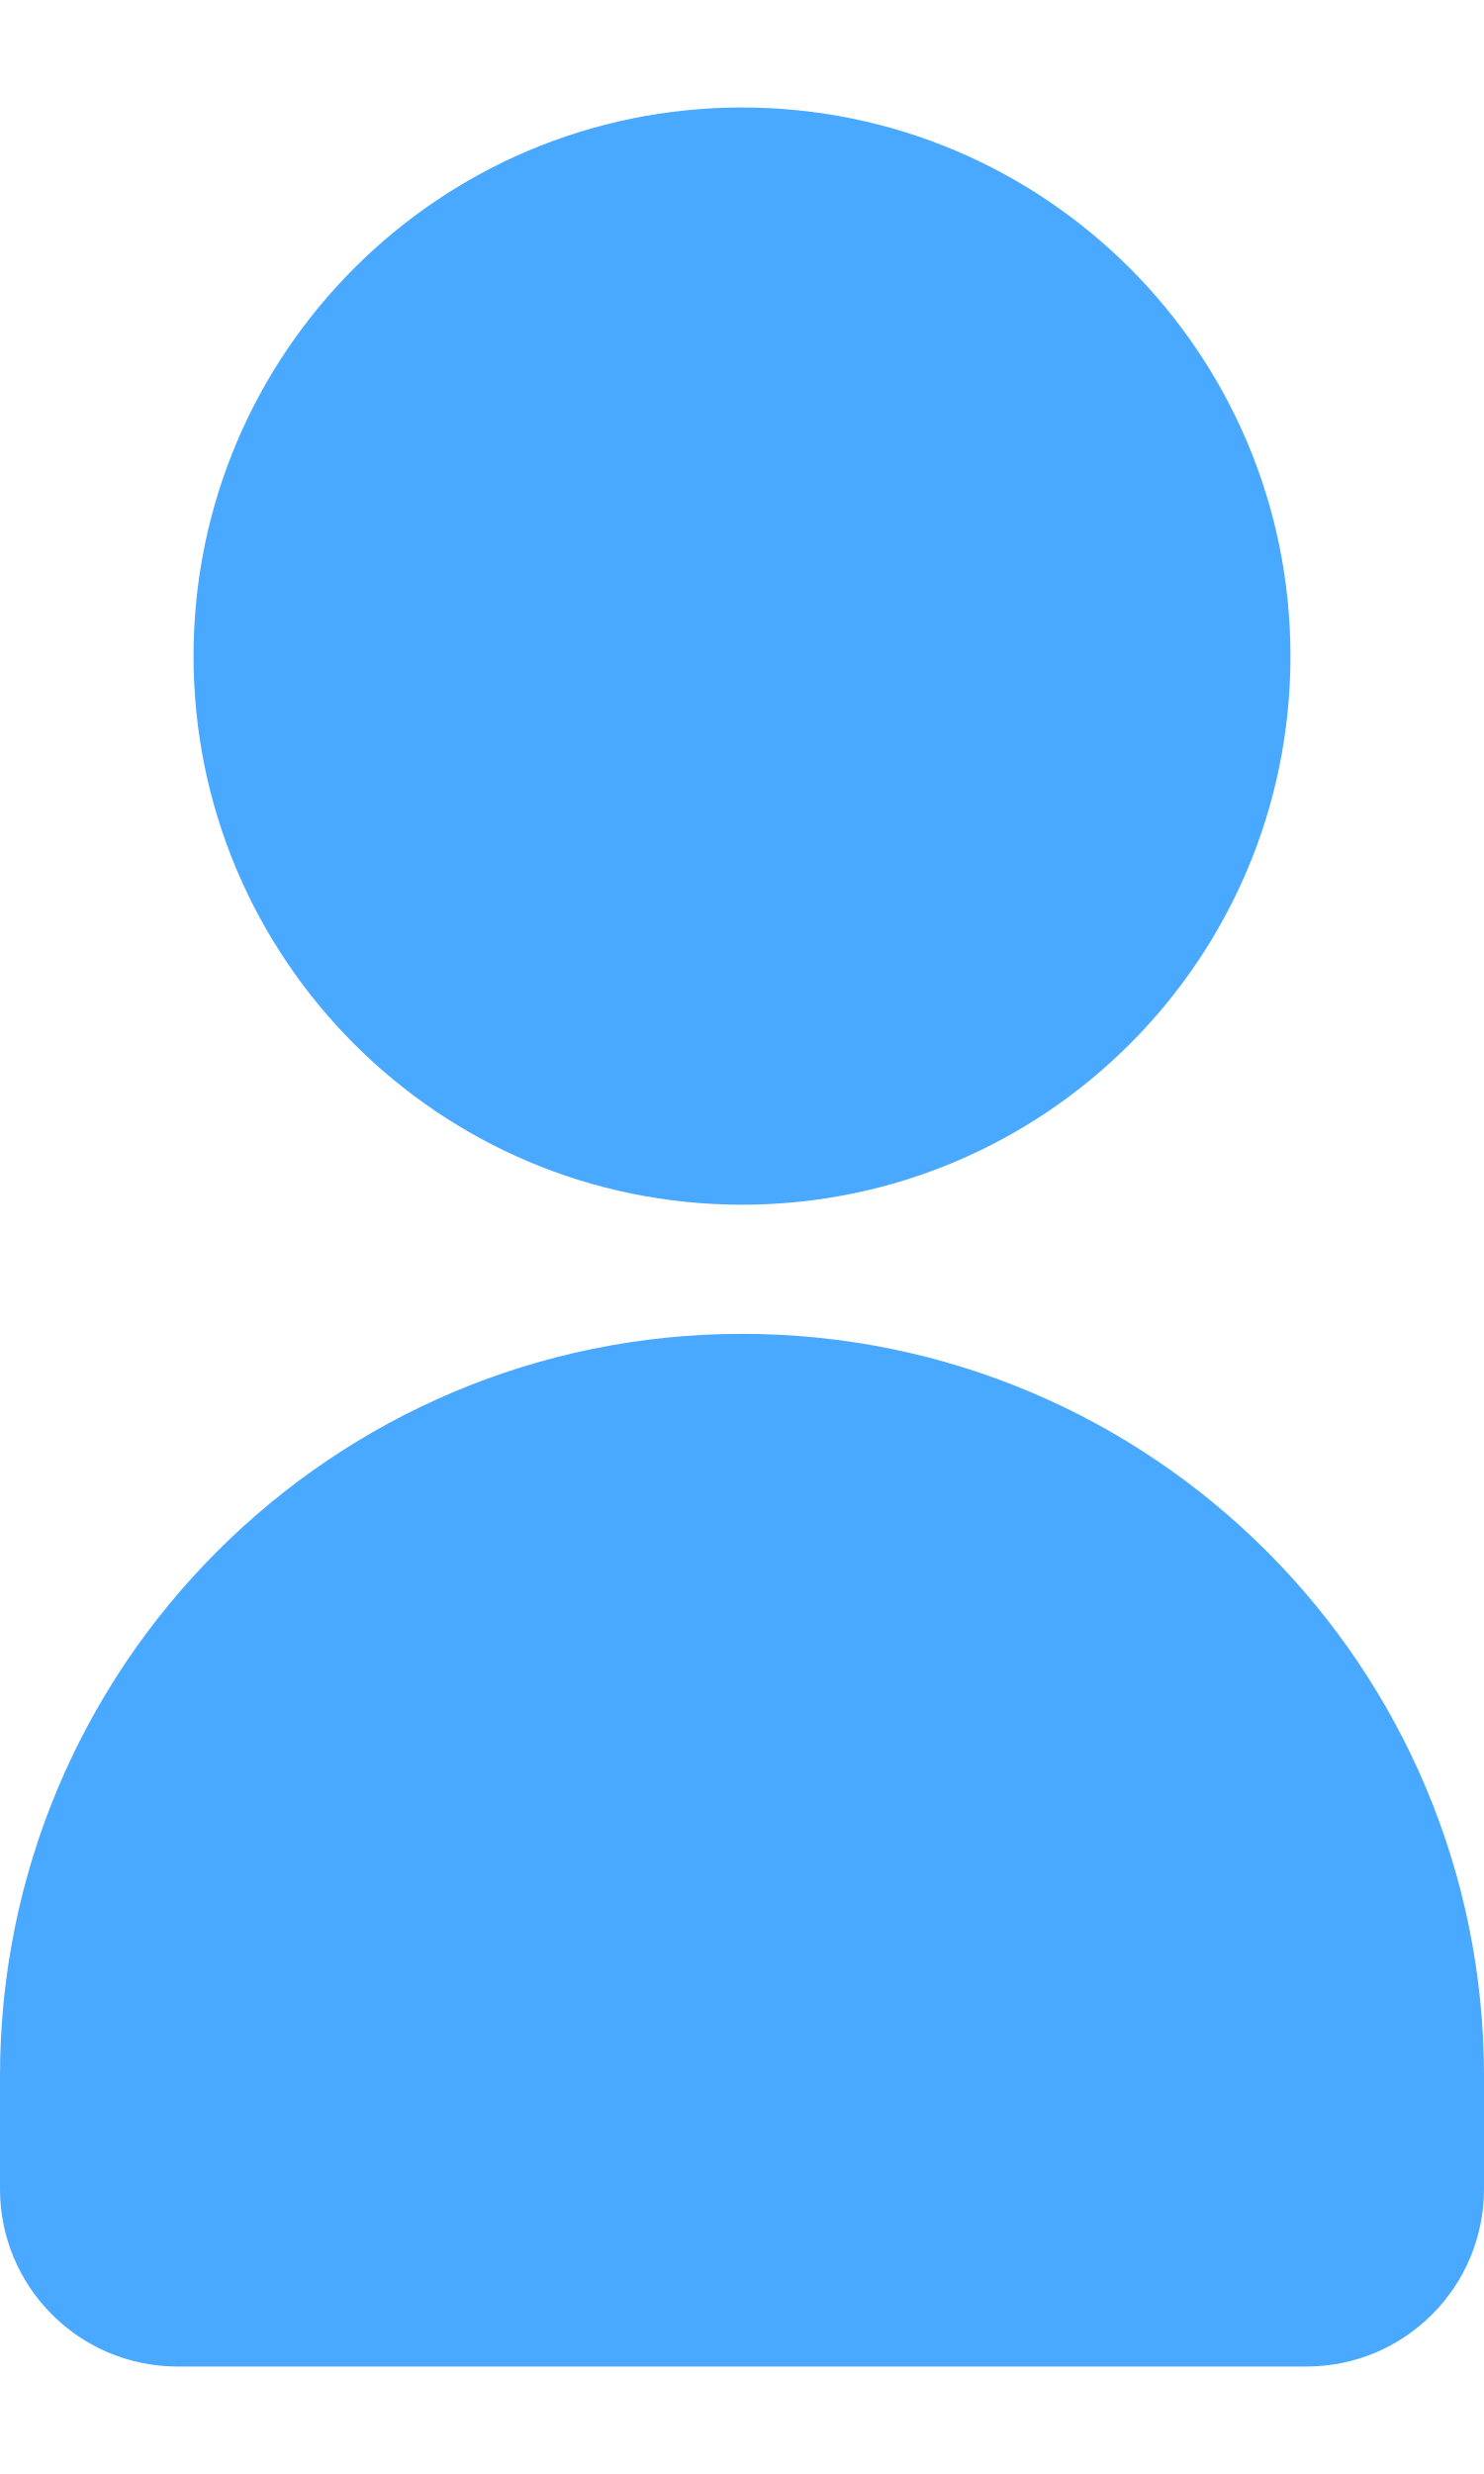
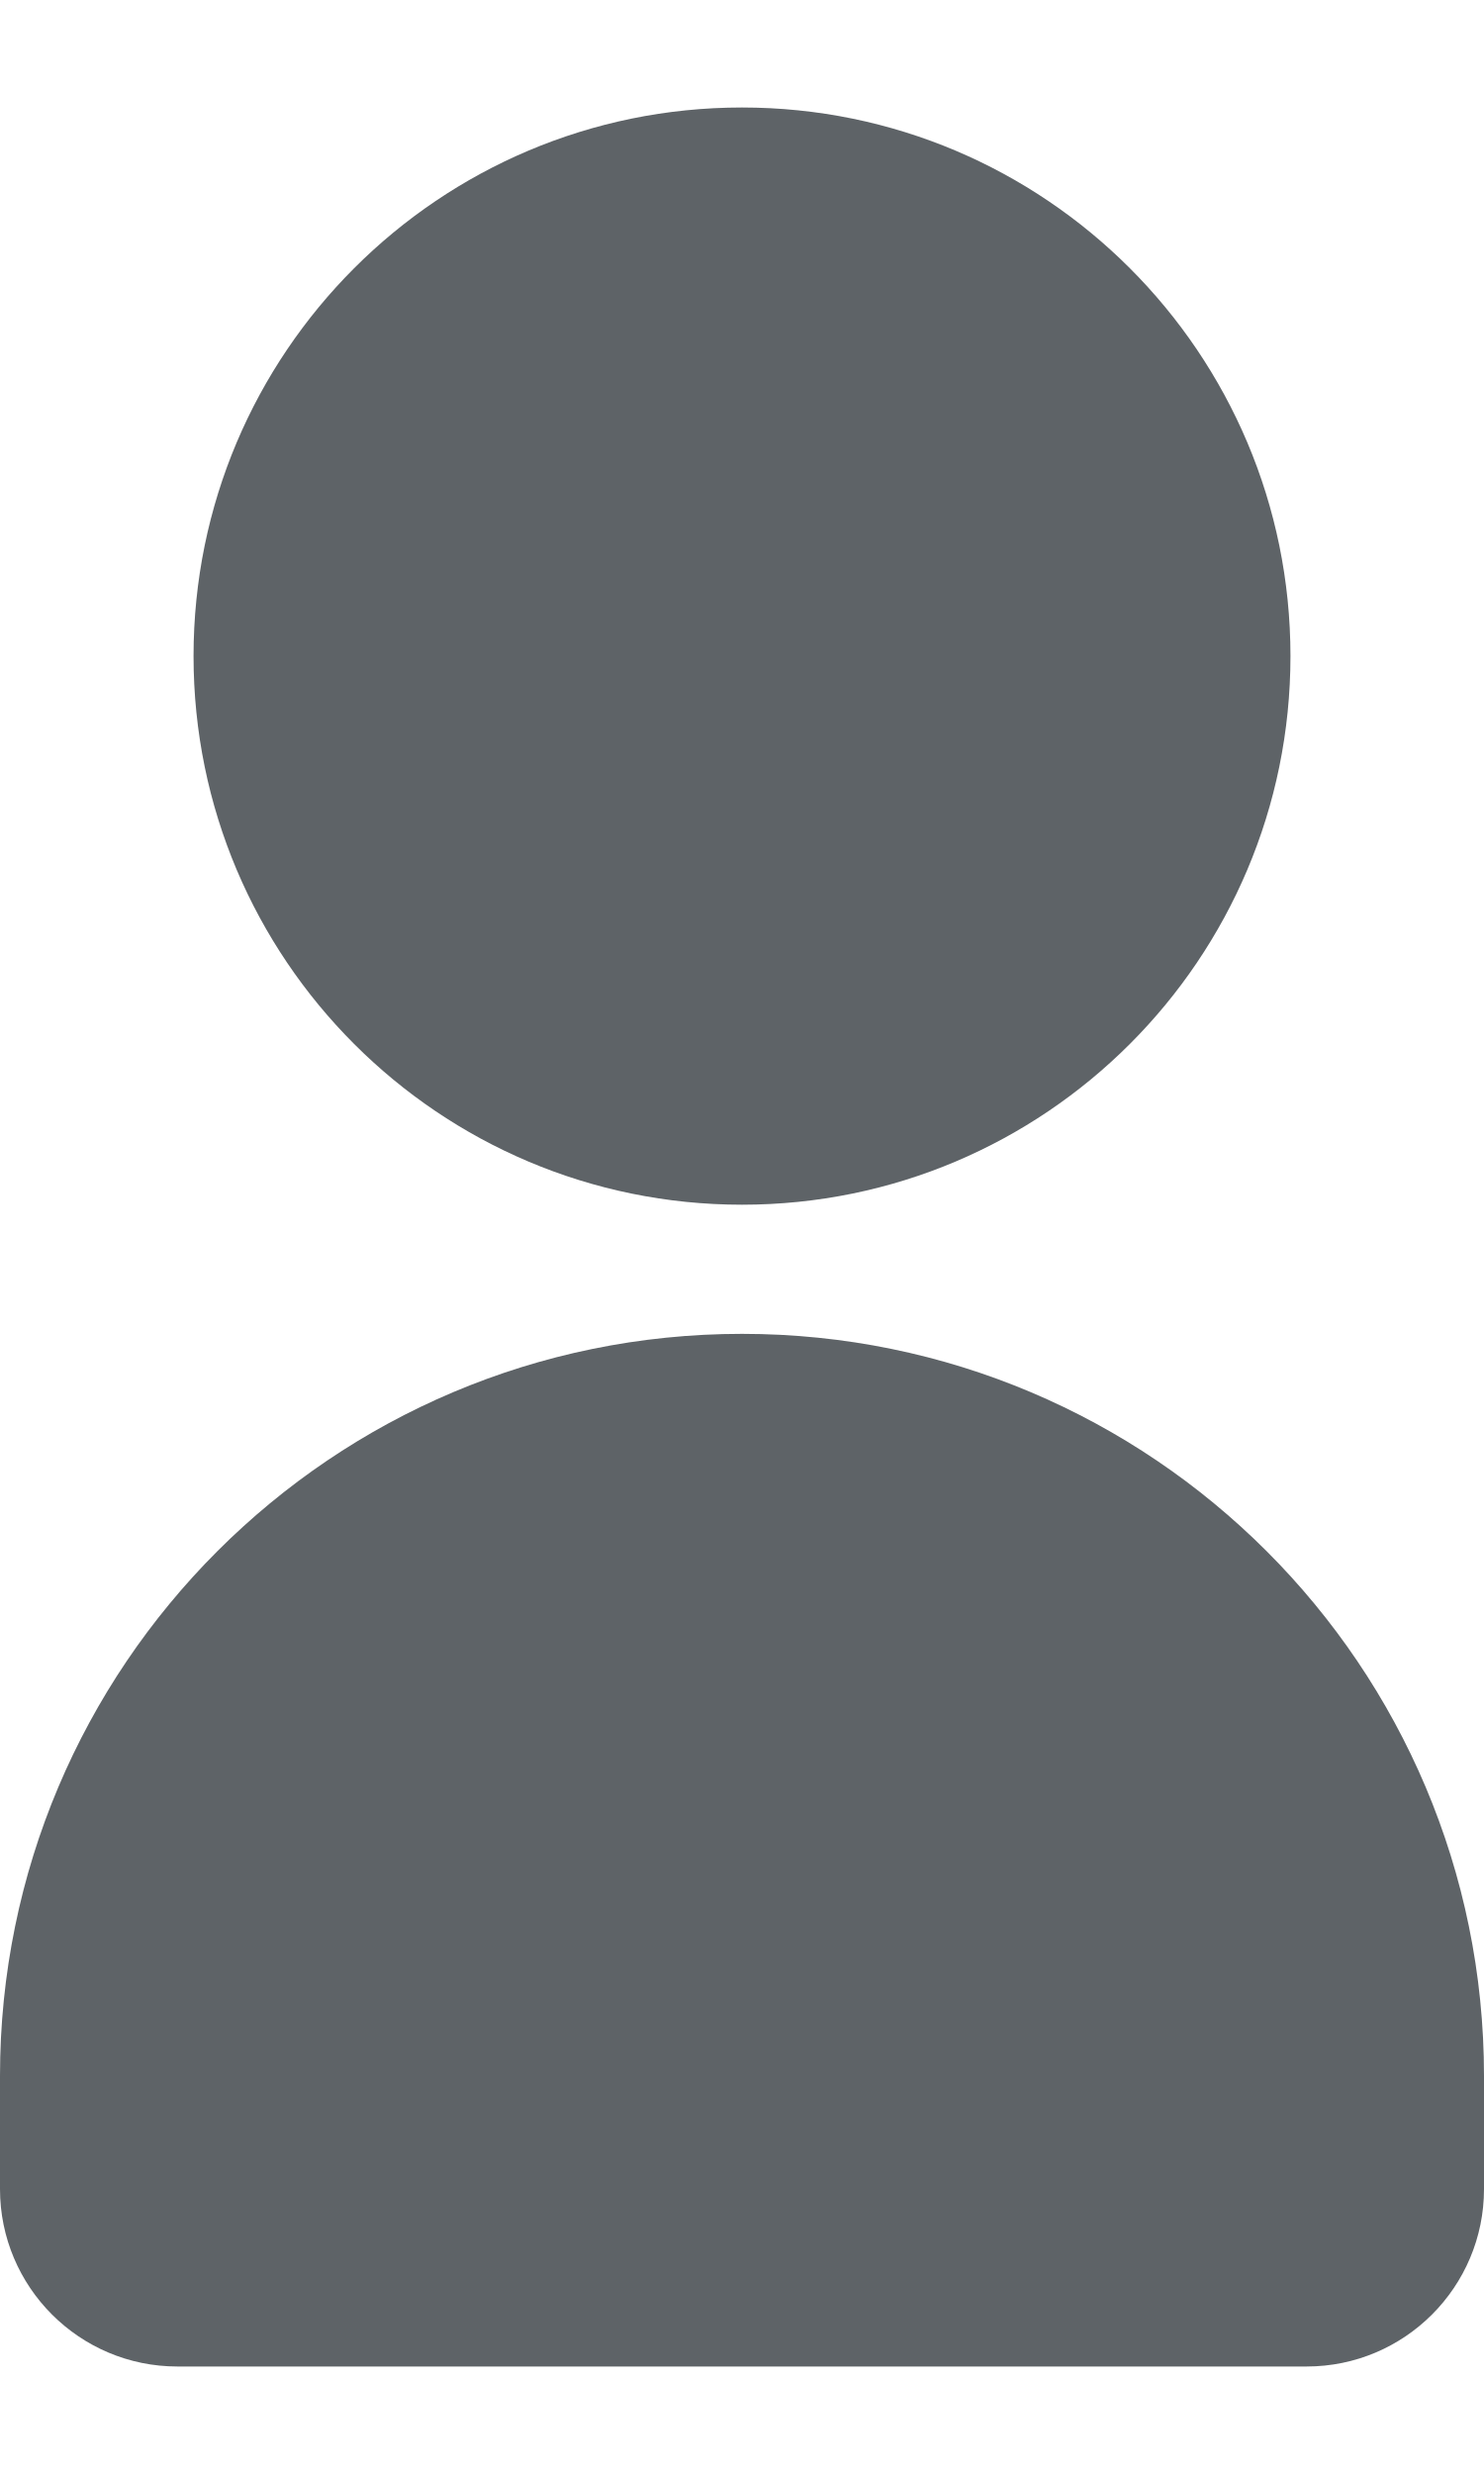
<svg xmlns="http://www.w3.org/2000/svg" width="12" height="20" viewBox="0 0 12 20" fill="none">
-   <circle cx="6" cy="5.304" r="4.435" fill="#49A8FF" />
-   <path d="M0 16.783C0 13.469 2.686 10.783 6 10.783C9.314 10.783 12 13.469 12 16.783V17.696C12 18.488 11.358 19.131 10.565 19.131H1.435C0.642 19.131 0 18.488 0 17.696V16.783Z" fill="#49A8FF" />
+   <circle cx="6" cy="5.304" r="4.435" fill="#5E6367" />
+   <path d="M0 16.783C0 13.469 2.686 10.783 6 10.783C9.314 10.783 12 13.469 12 16.783V17.696C12 18.488 11.358 19.131 10.565 19.131H1.435C0.642 19.131 0 18.488 0 17.696V16.783Z" fill="#5E6367" />
</svg>
